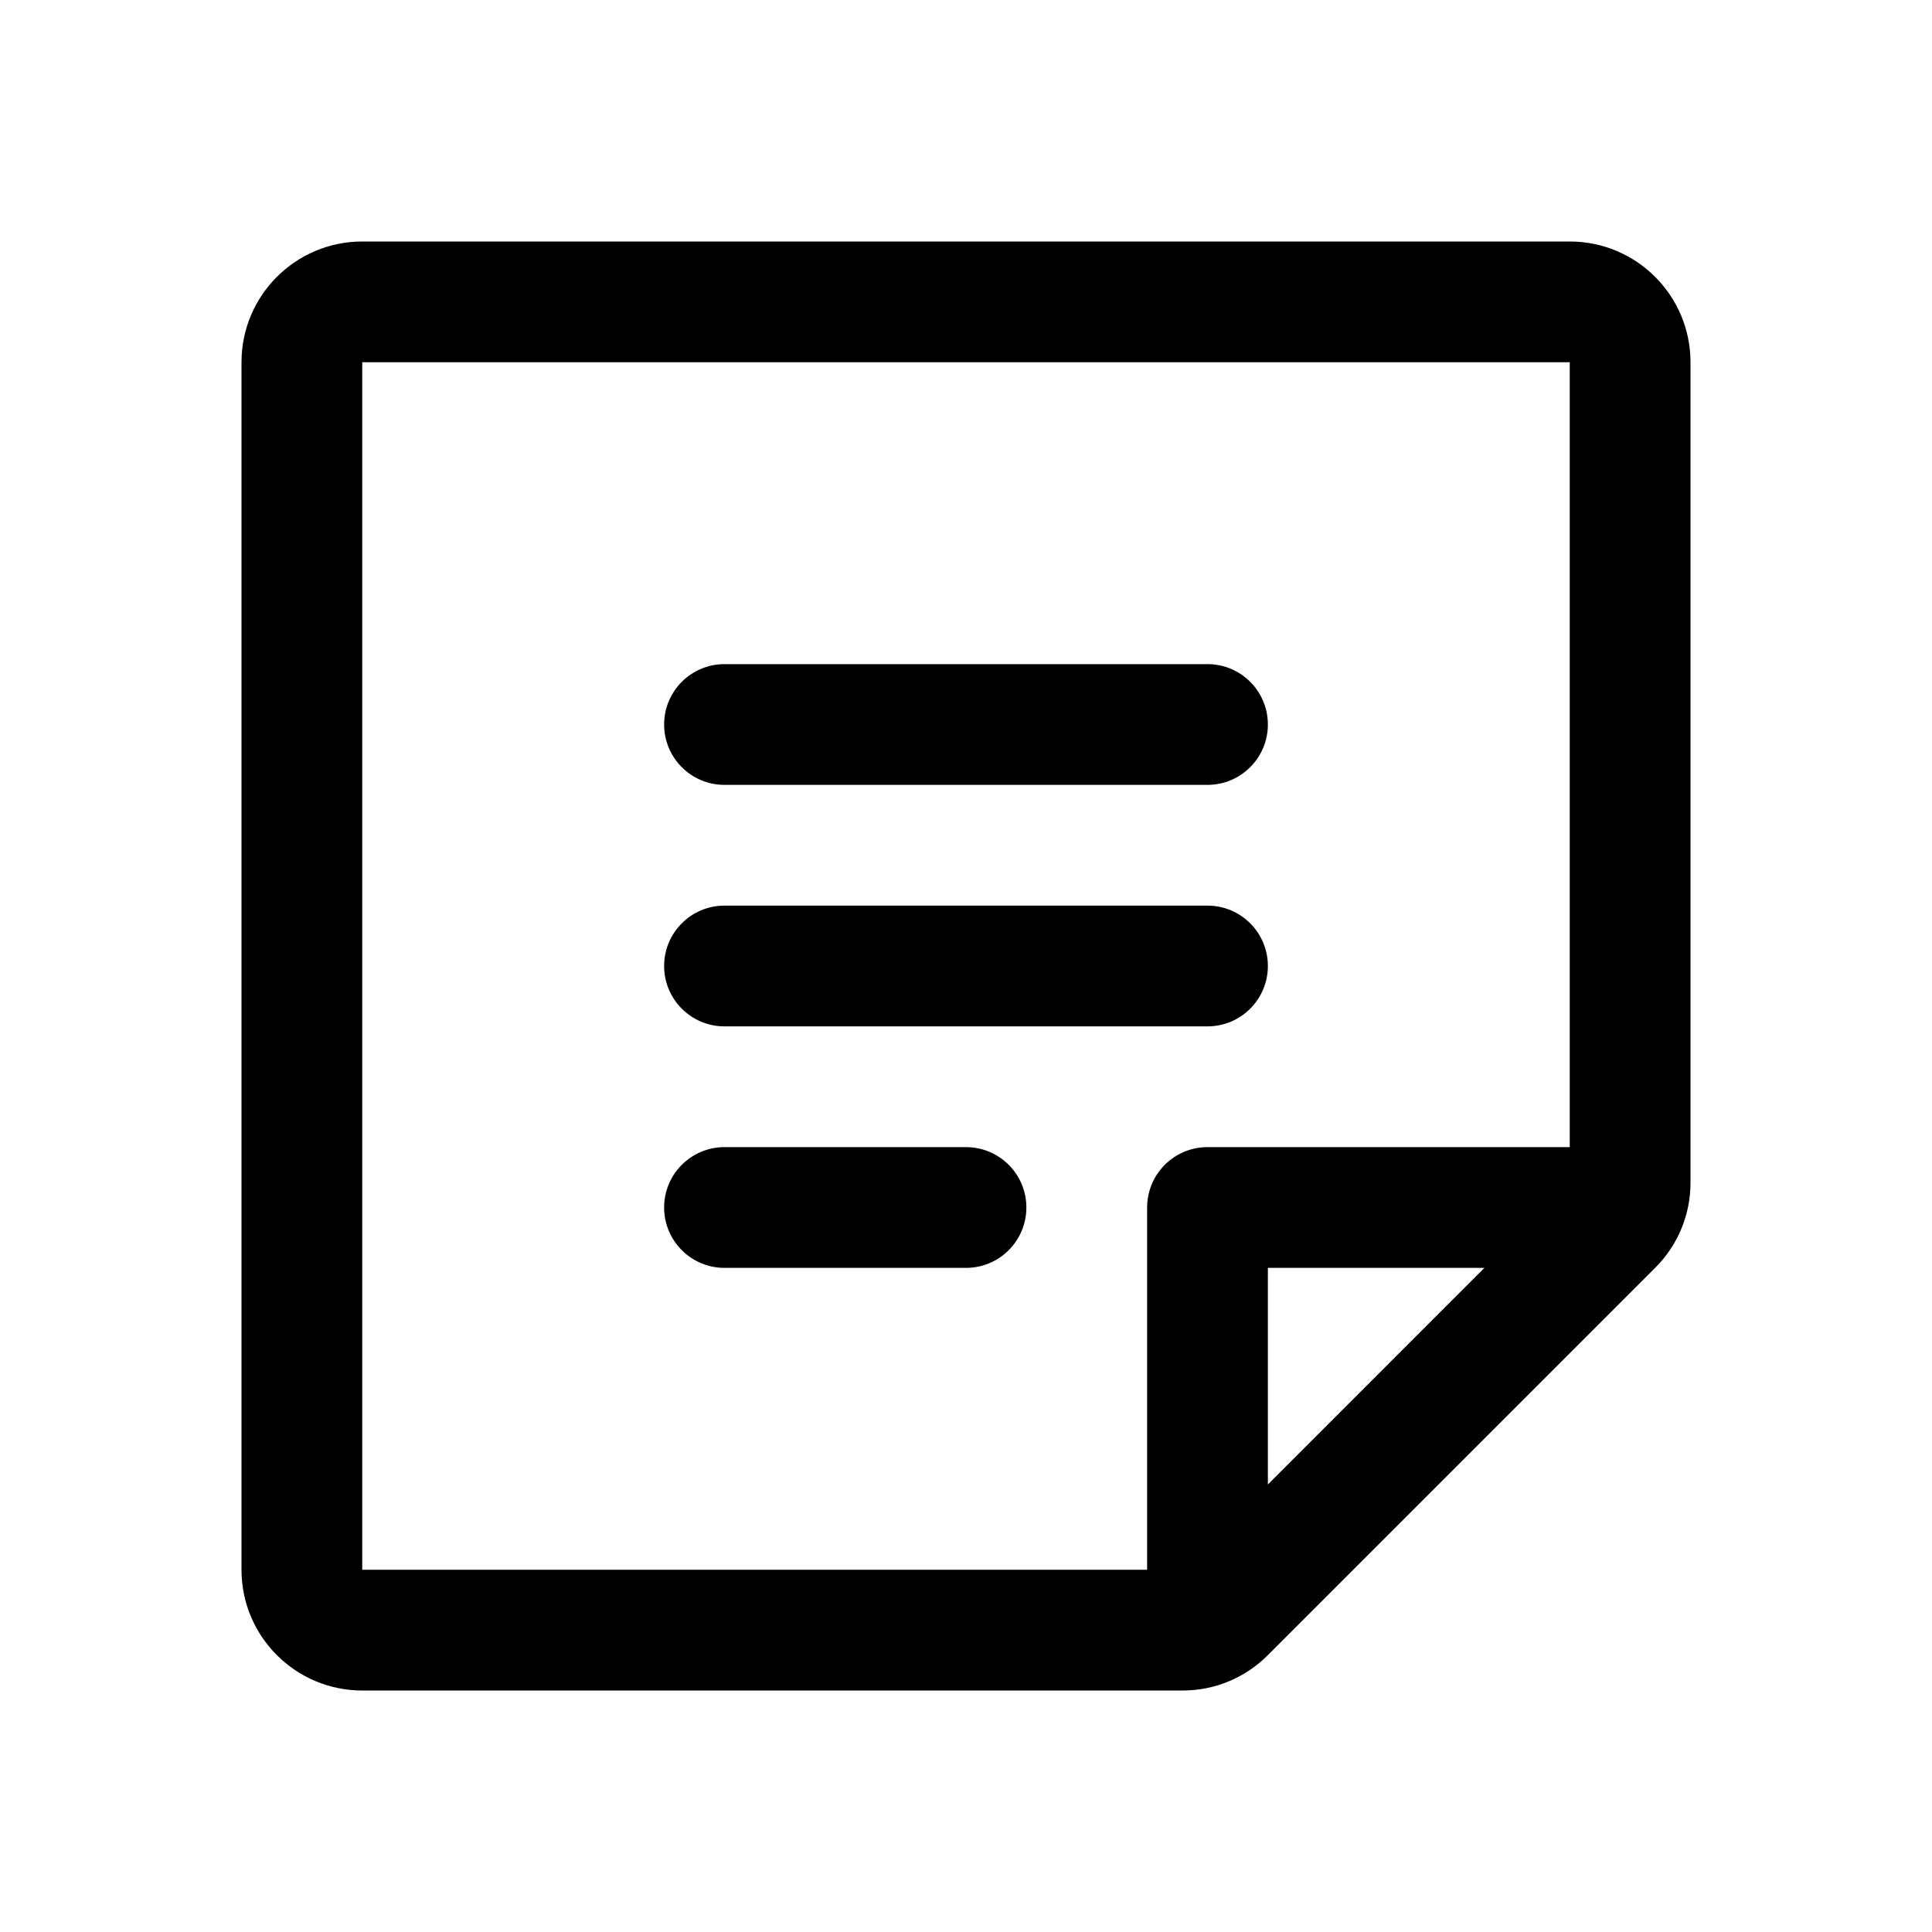
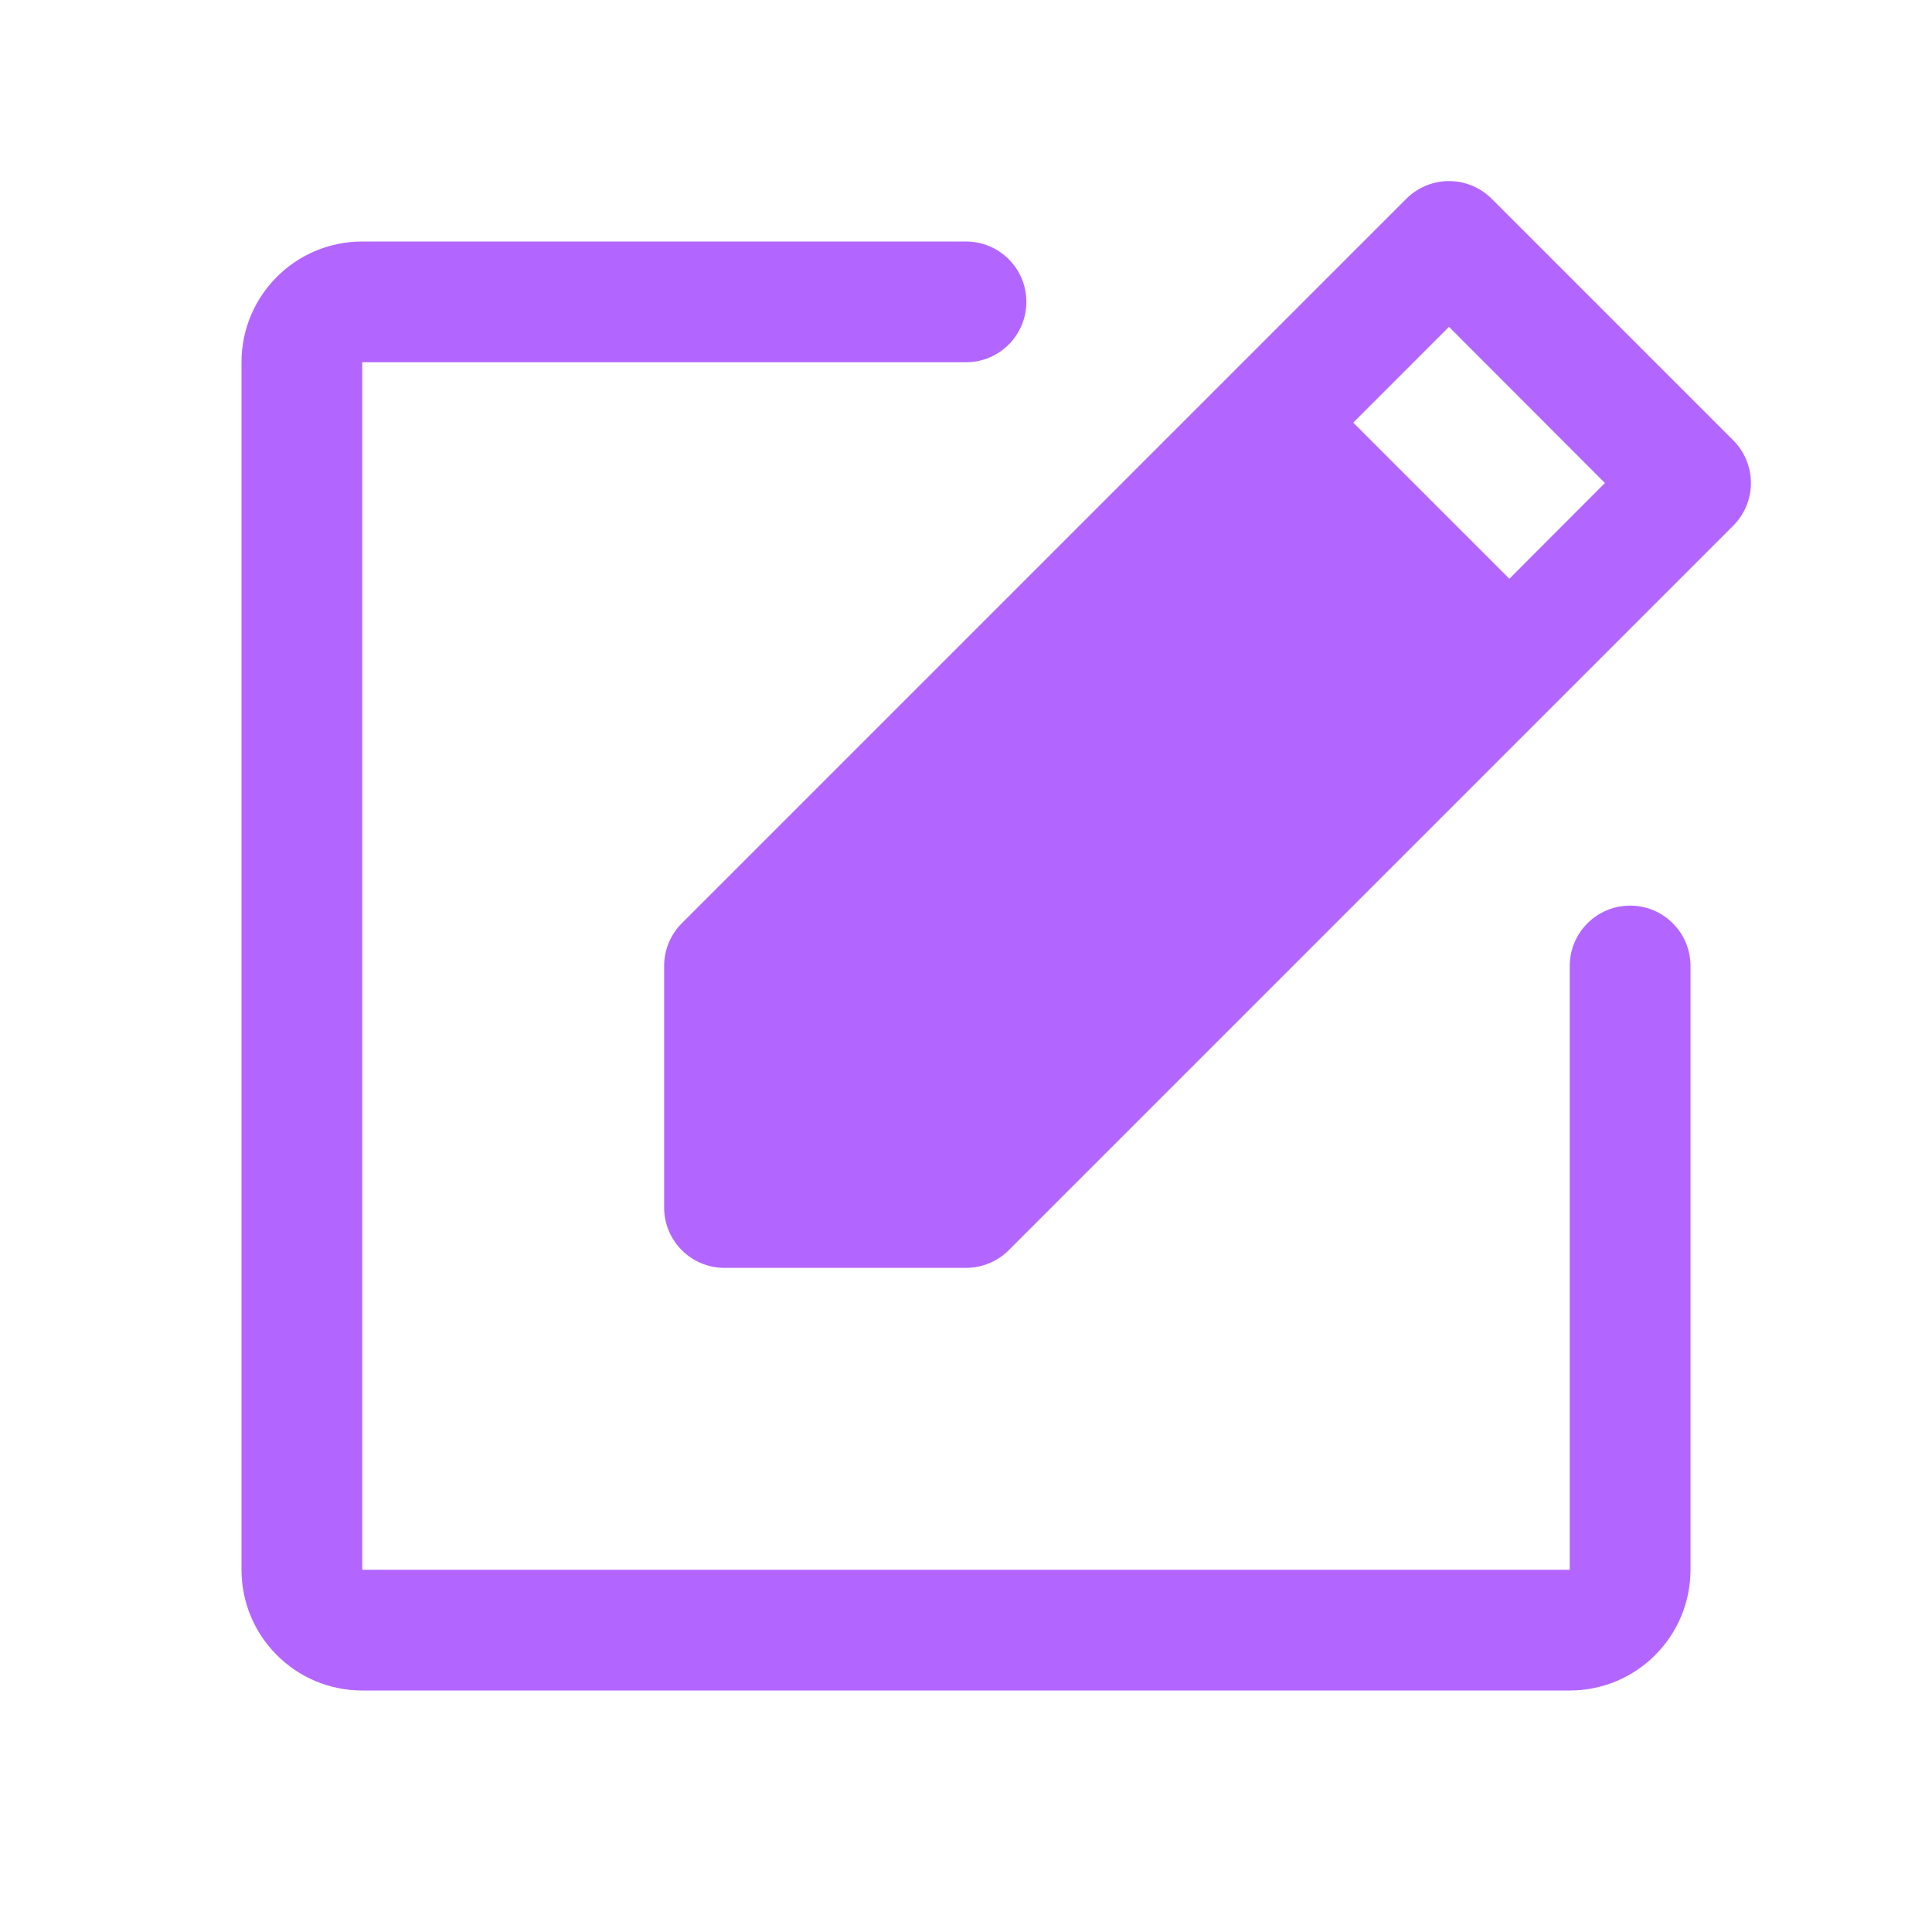
- <svg xmlns="http://www.w3.org/2000/svg" viewBox="0 0 256 256" fill="currentColor">
-   <path d="M88,96a8,8,0,0,1,8-8h64a8,8,0,0,1,0,16H96A8,8,0,0,1,88,96Zm8,40h64a8,8,0,0,0,0-16H96a8,8,0,0,0,0,16Zm32,16H96a8,8,0,0,0,0,16h32a8,8,0,0,0,0-16ZM224,48V156.69A15.86,15.86,0,0,1,219.31,168L168,219.31A15.86,15.86,0,0,1,156.69,224H48a16,16,0,0,1-16-16V48A16,16,0,0,1,48,32H208A16,16,0,0,1,224,48ZM48,208H152V160a8,8,0,0,1,8-8h48V48H48Zm120-40v28.7L196.69,168Z" />
+ <svg xmlns="http://www.w3.org/2000/svg" viewBox="0 0 256 256" fill="#b366ff">
+   <path d="M224,128v80a16,16,0,0,1-16,16H48a16,16,0,0,1-16-16V48A16,16,0,0,1,48,32h80a8,8,0,0,1,0,16H48V208H208V128a8,8,0,0,1,16,0Zm5.66-58.34-96,96A8,8,0,0,1,128,168H96a8,8,0,0,1-8-8V128a8,8,0,0,1,2.34-5.66l96-96a8,8,0,0,1,11.32,0l32,32A8,8,0,0,1,229.66,69.66Zm-17-5.66L192,43.31,179.31,56,200,76.69Z" />
</svg>
